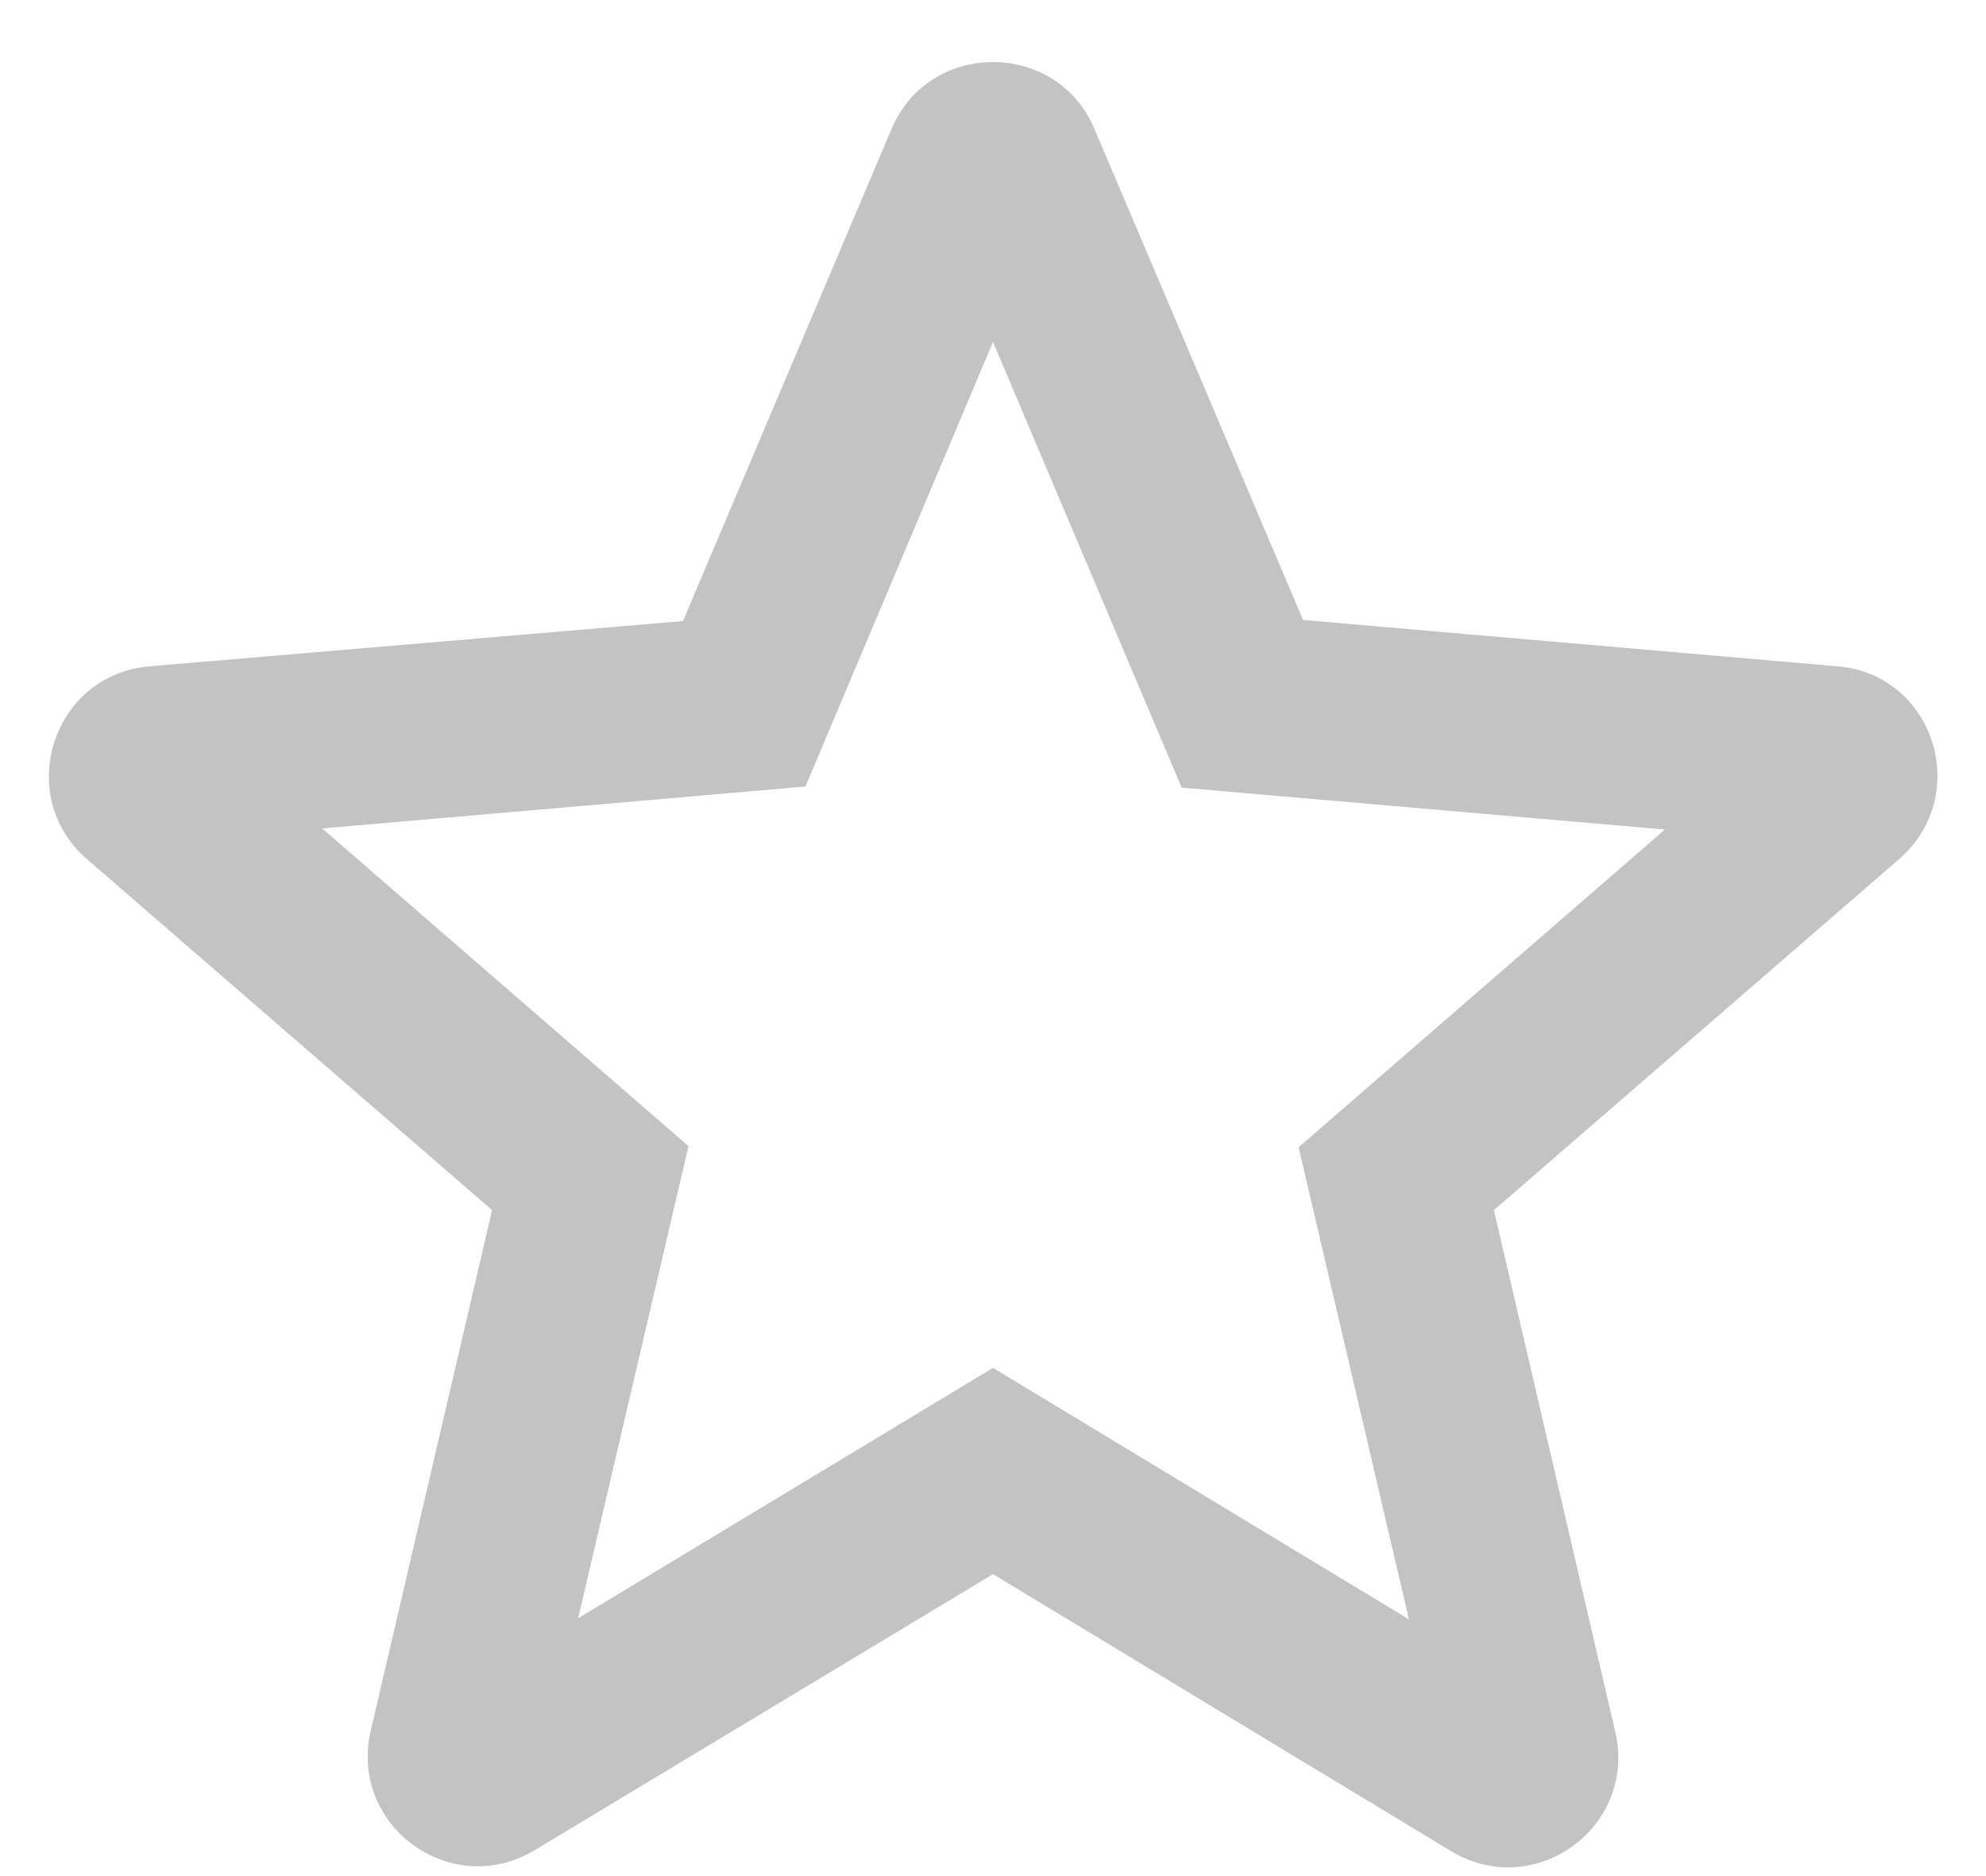
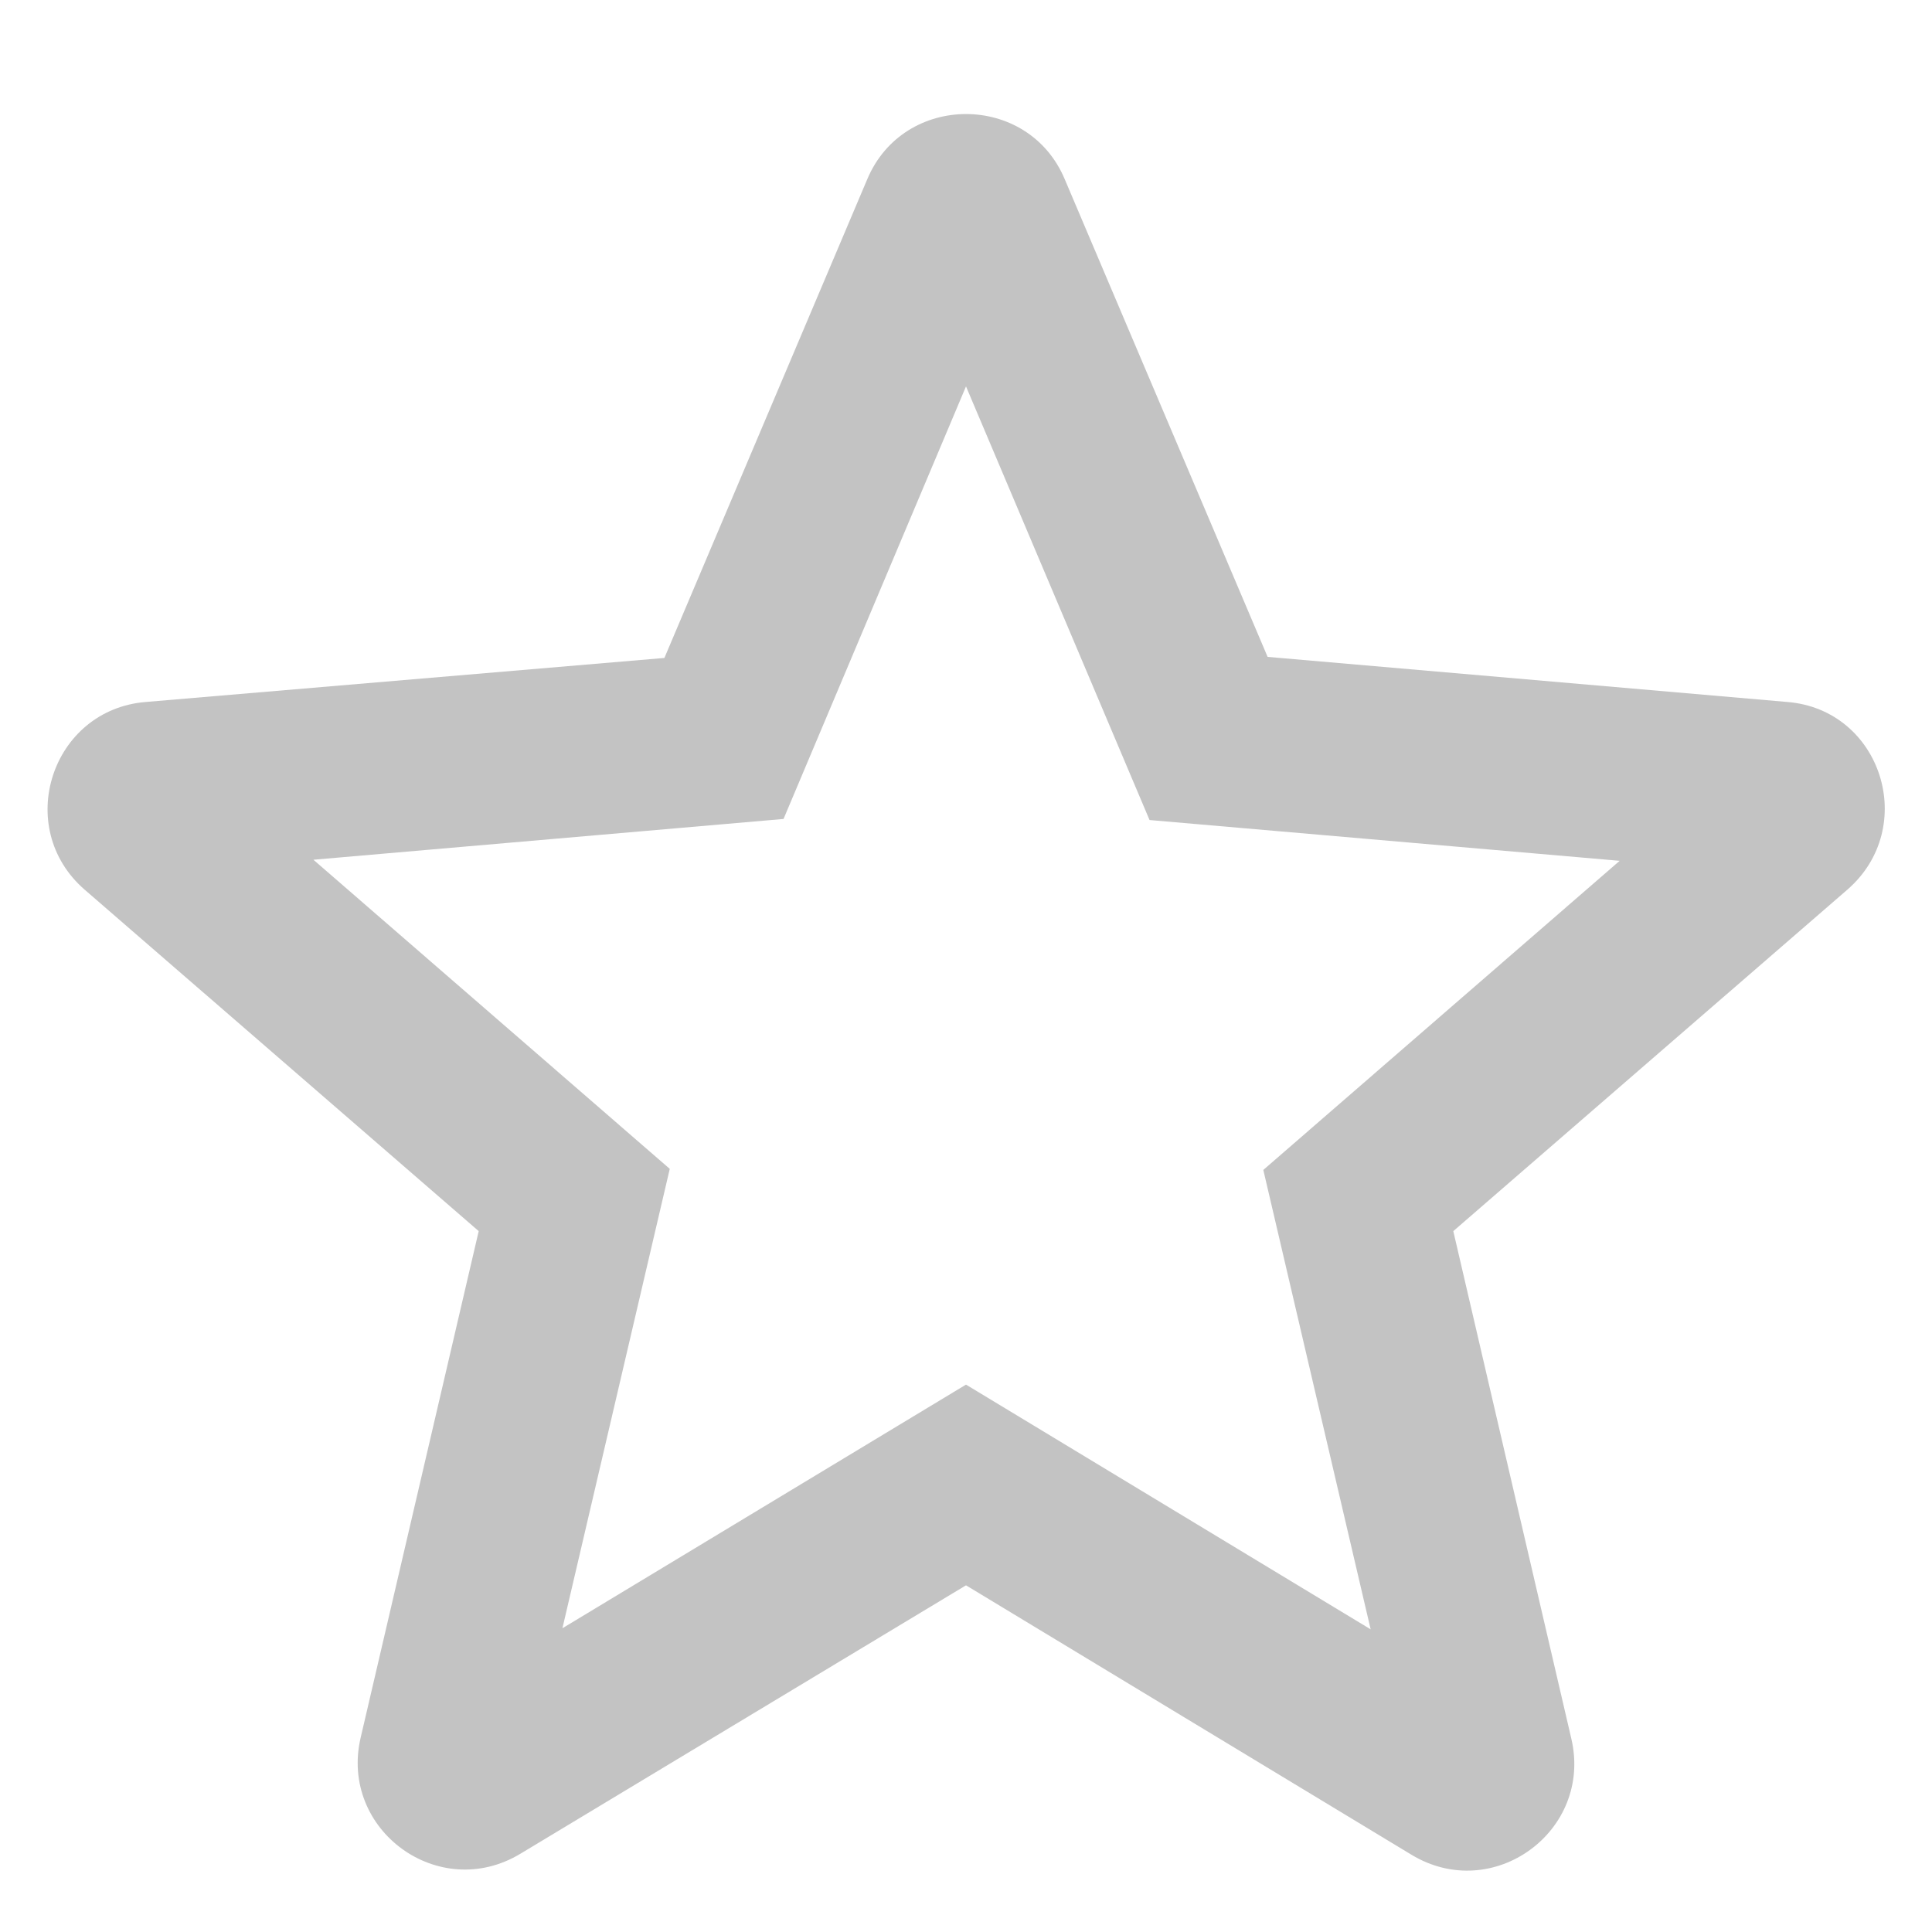
- <svg xmlns="http://www.w3.org/2000/svg" width="18" height="17" viewBox="0 0 18 17" fill="none">
+ <svg xmlns="http://www.w3.org/2000/svg" width="16" height="16" viewBox="0 0 18 17" fill="none">
  <path d="M16.65 6.04L11.81 5.62L9.92 1.17C9.58 0.36 8.42 0.36 8.08 1.17L6.19 5.63L1.36 6.04C0.48 6.11 0.12 7.21 0.79 7.79L4.46 10.97L3.36 15.69C3.16 16.55 4.09 17.23 4.85 16.77L9 14.27L13.15 16.78C13.91 17.24 14.84 16.56 14.64 15.7L13.54 10.97L17.21 7.79C17.88 7.21 17.53 6.11 16.65 6.04ZM9 12.4L5.24 14.67L6.24 10.39L2.92 7.51L7.3 7.13L9 3.1L10.71 7.14L15.09 7.52L11.77 10.4L12.77 14.68L9 12.4Z" fill="#C3C3C3" />
</svg>
